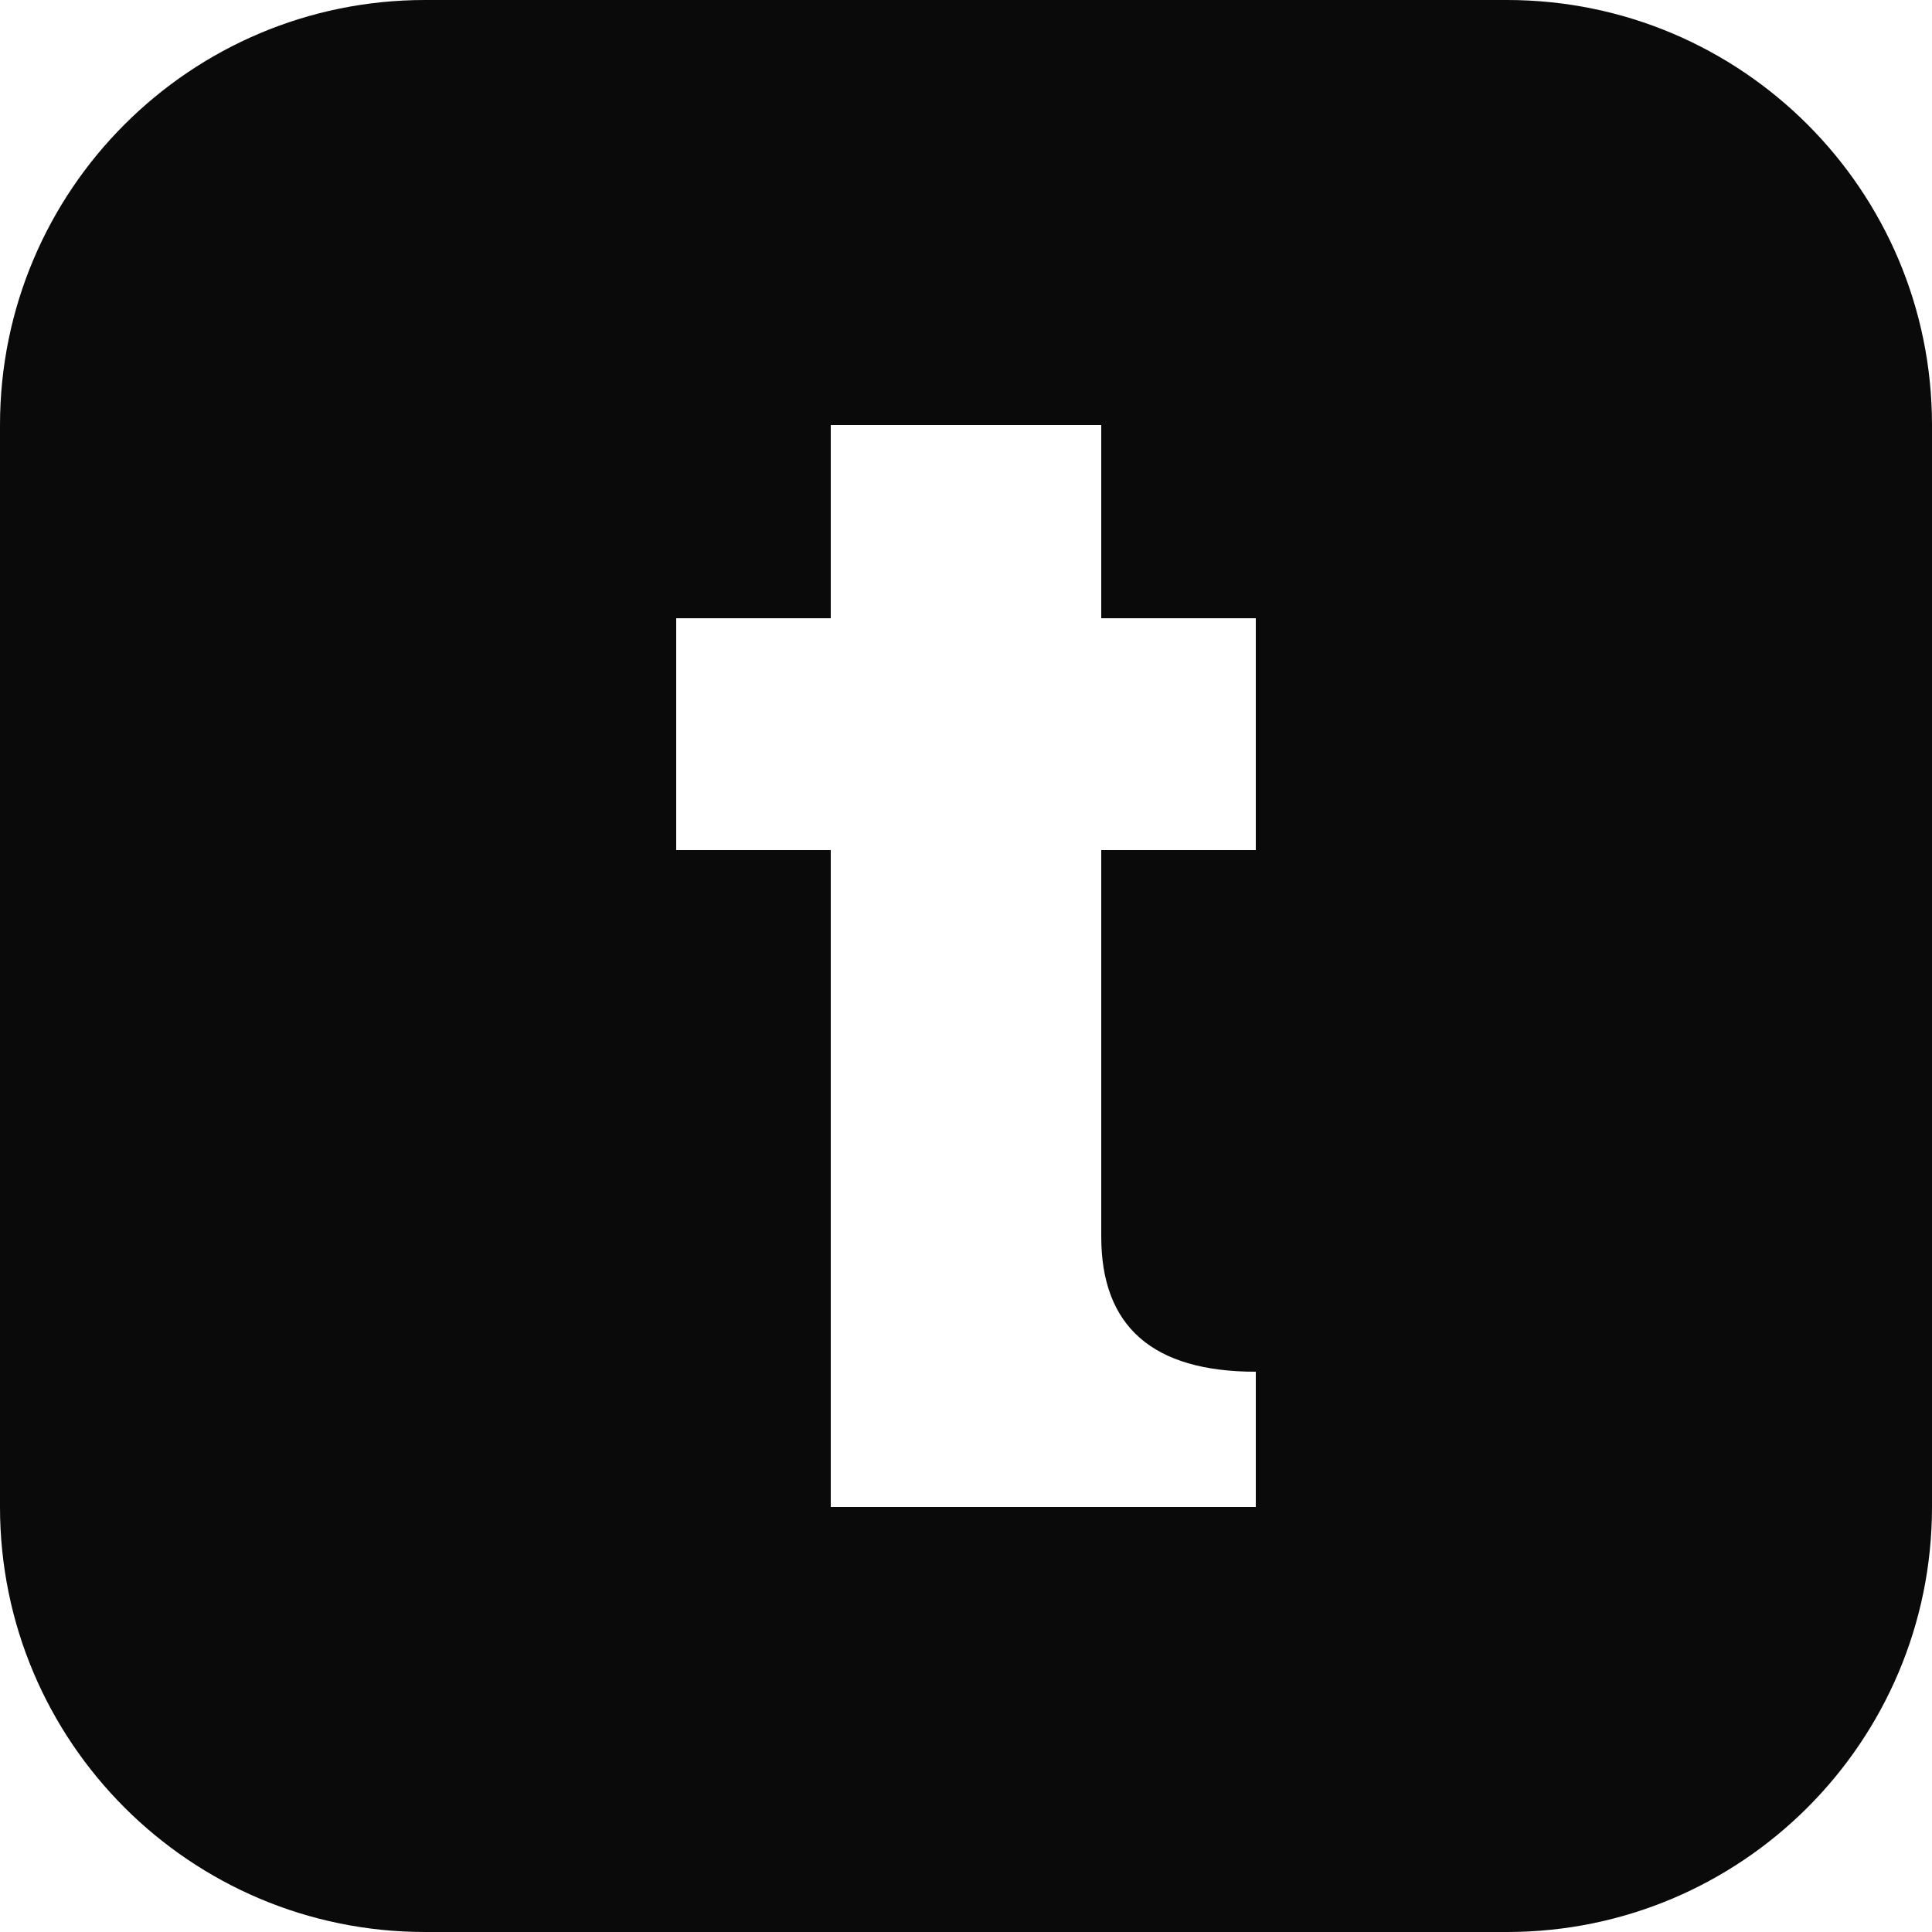
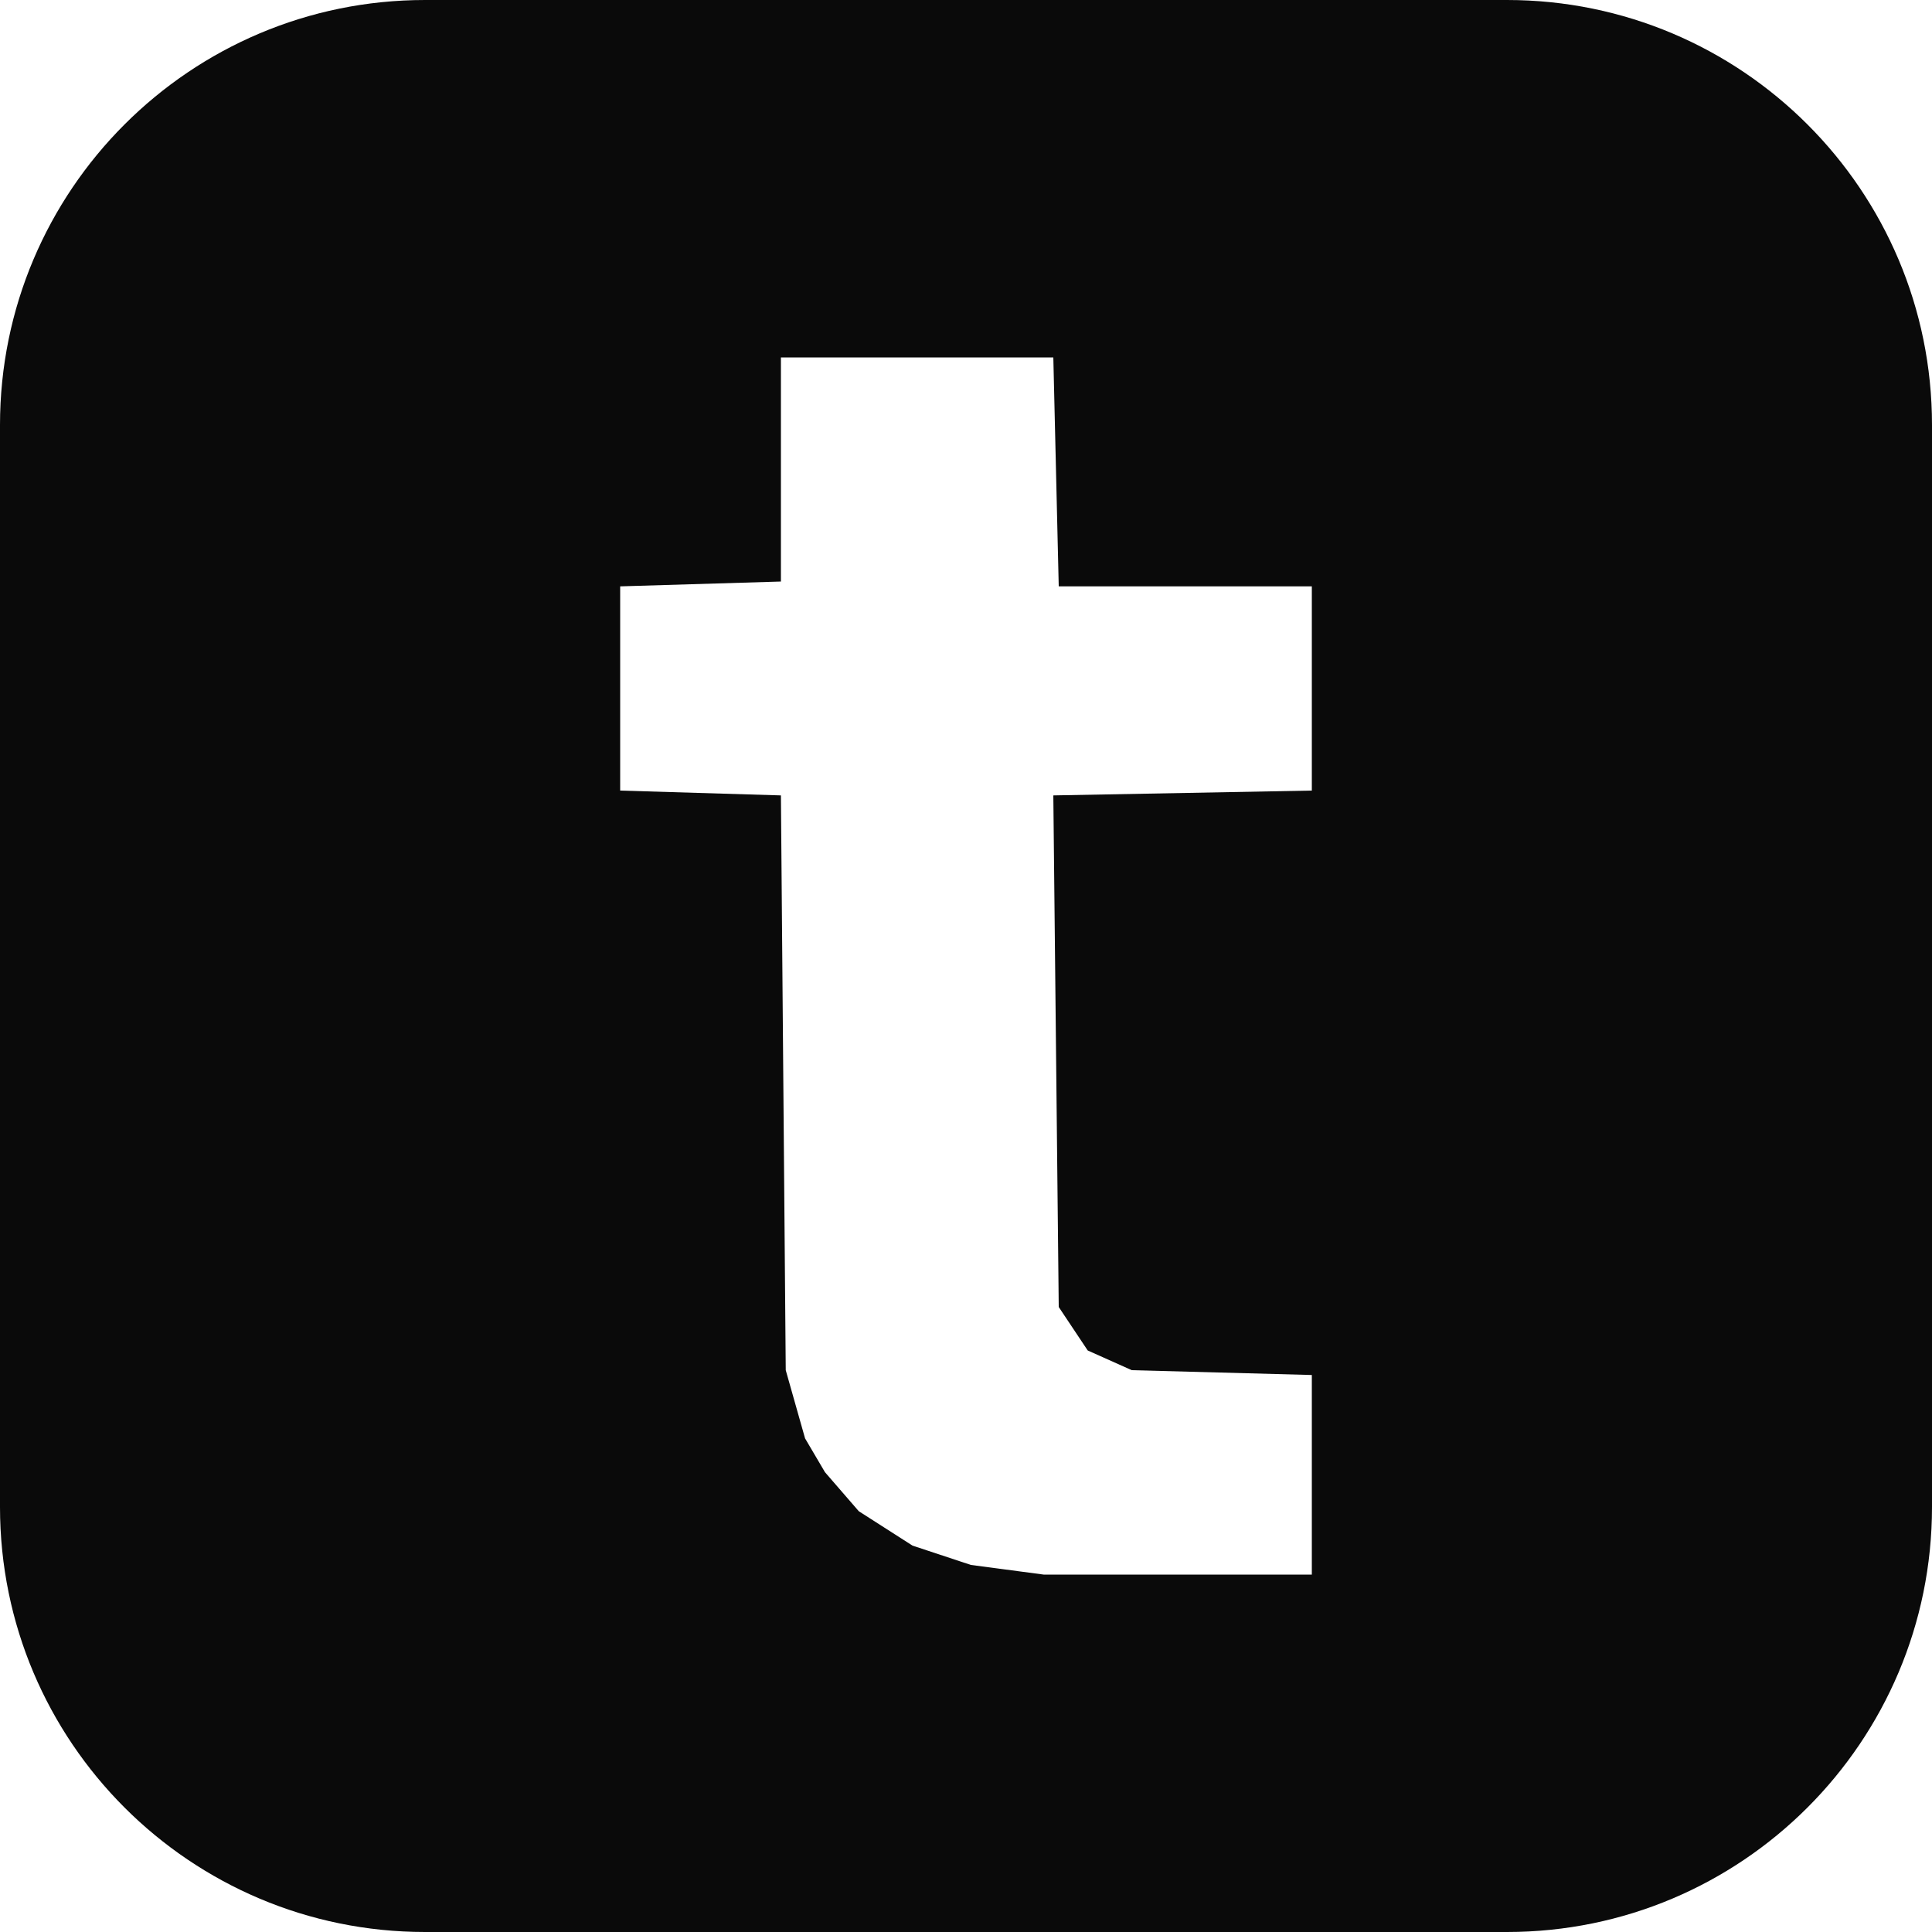
<svg xmlns="http://www.w3.org/2000/svg" viewBox="0 0 100 100" aria-label="t2000">
-   <path fill="#0A0A0A" fill-rule="evenodd" clip-rule="evenodd" d="M22 0H78C90.15 0 100 9.85 100 22V78C100 90.15 90.15 100 78 100H22C9.85 100 0 90.15 0 78V22C0 9.85 9.85 0 22 0ZM43 22H57V32H65V44H57V64Q57 71 65 71V78H43V44H35V32H43Z" />
+   <path fill="#0A0A0A" fill-rule="evenodd" clip-rule="evenodd" d="M22 0H78C90.15 0 100 9.85 100 22V78C100 90.15 90.15 100 78 100H22C9.85 100 0 90.15 0 78V22C0 9.85 9.85 0 22 0ZM40.42 18.5L54.52 18.5L54.8 30.35L67.9 30.35L67.9 40.92L54.52 41.17L54.8 67.65L56.3 69.9L58.58 70.92L67.9 71.17L67.9 81.5L54.02 81.5L50.25 81L47.23 80L44.45 78.22L42.7 76.2L41.67 74.45L40.67 70.92L40.42 41.17L32.1 40.92L32.1 30.35L40.42 30.1L40.42 18.75Z" />
</svg>
